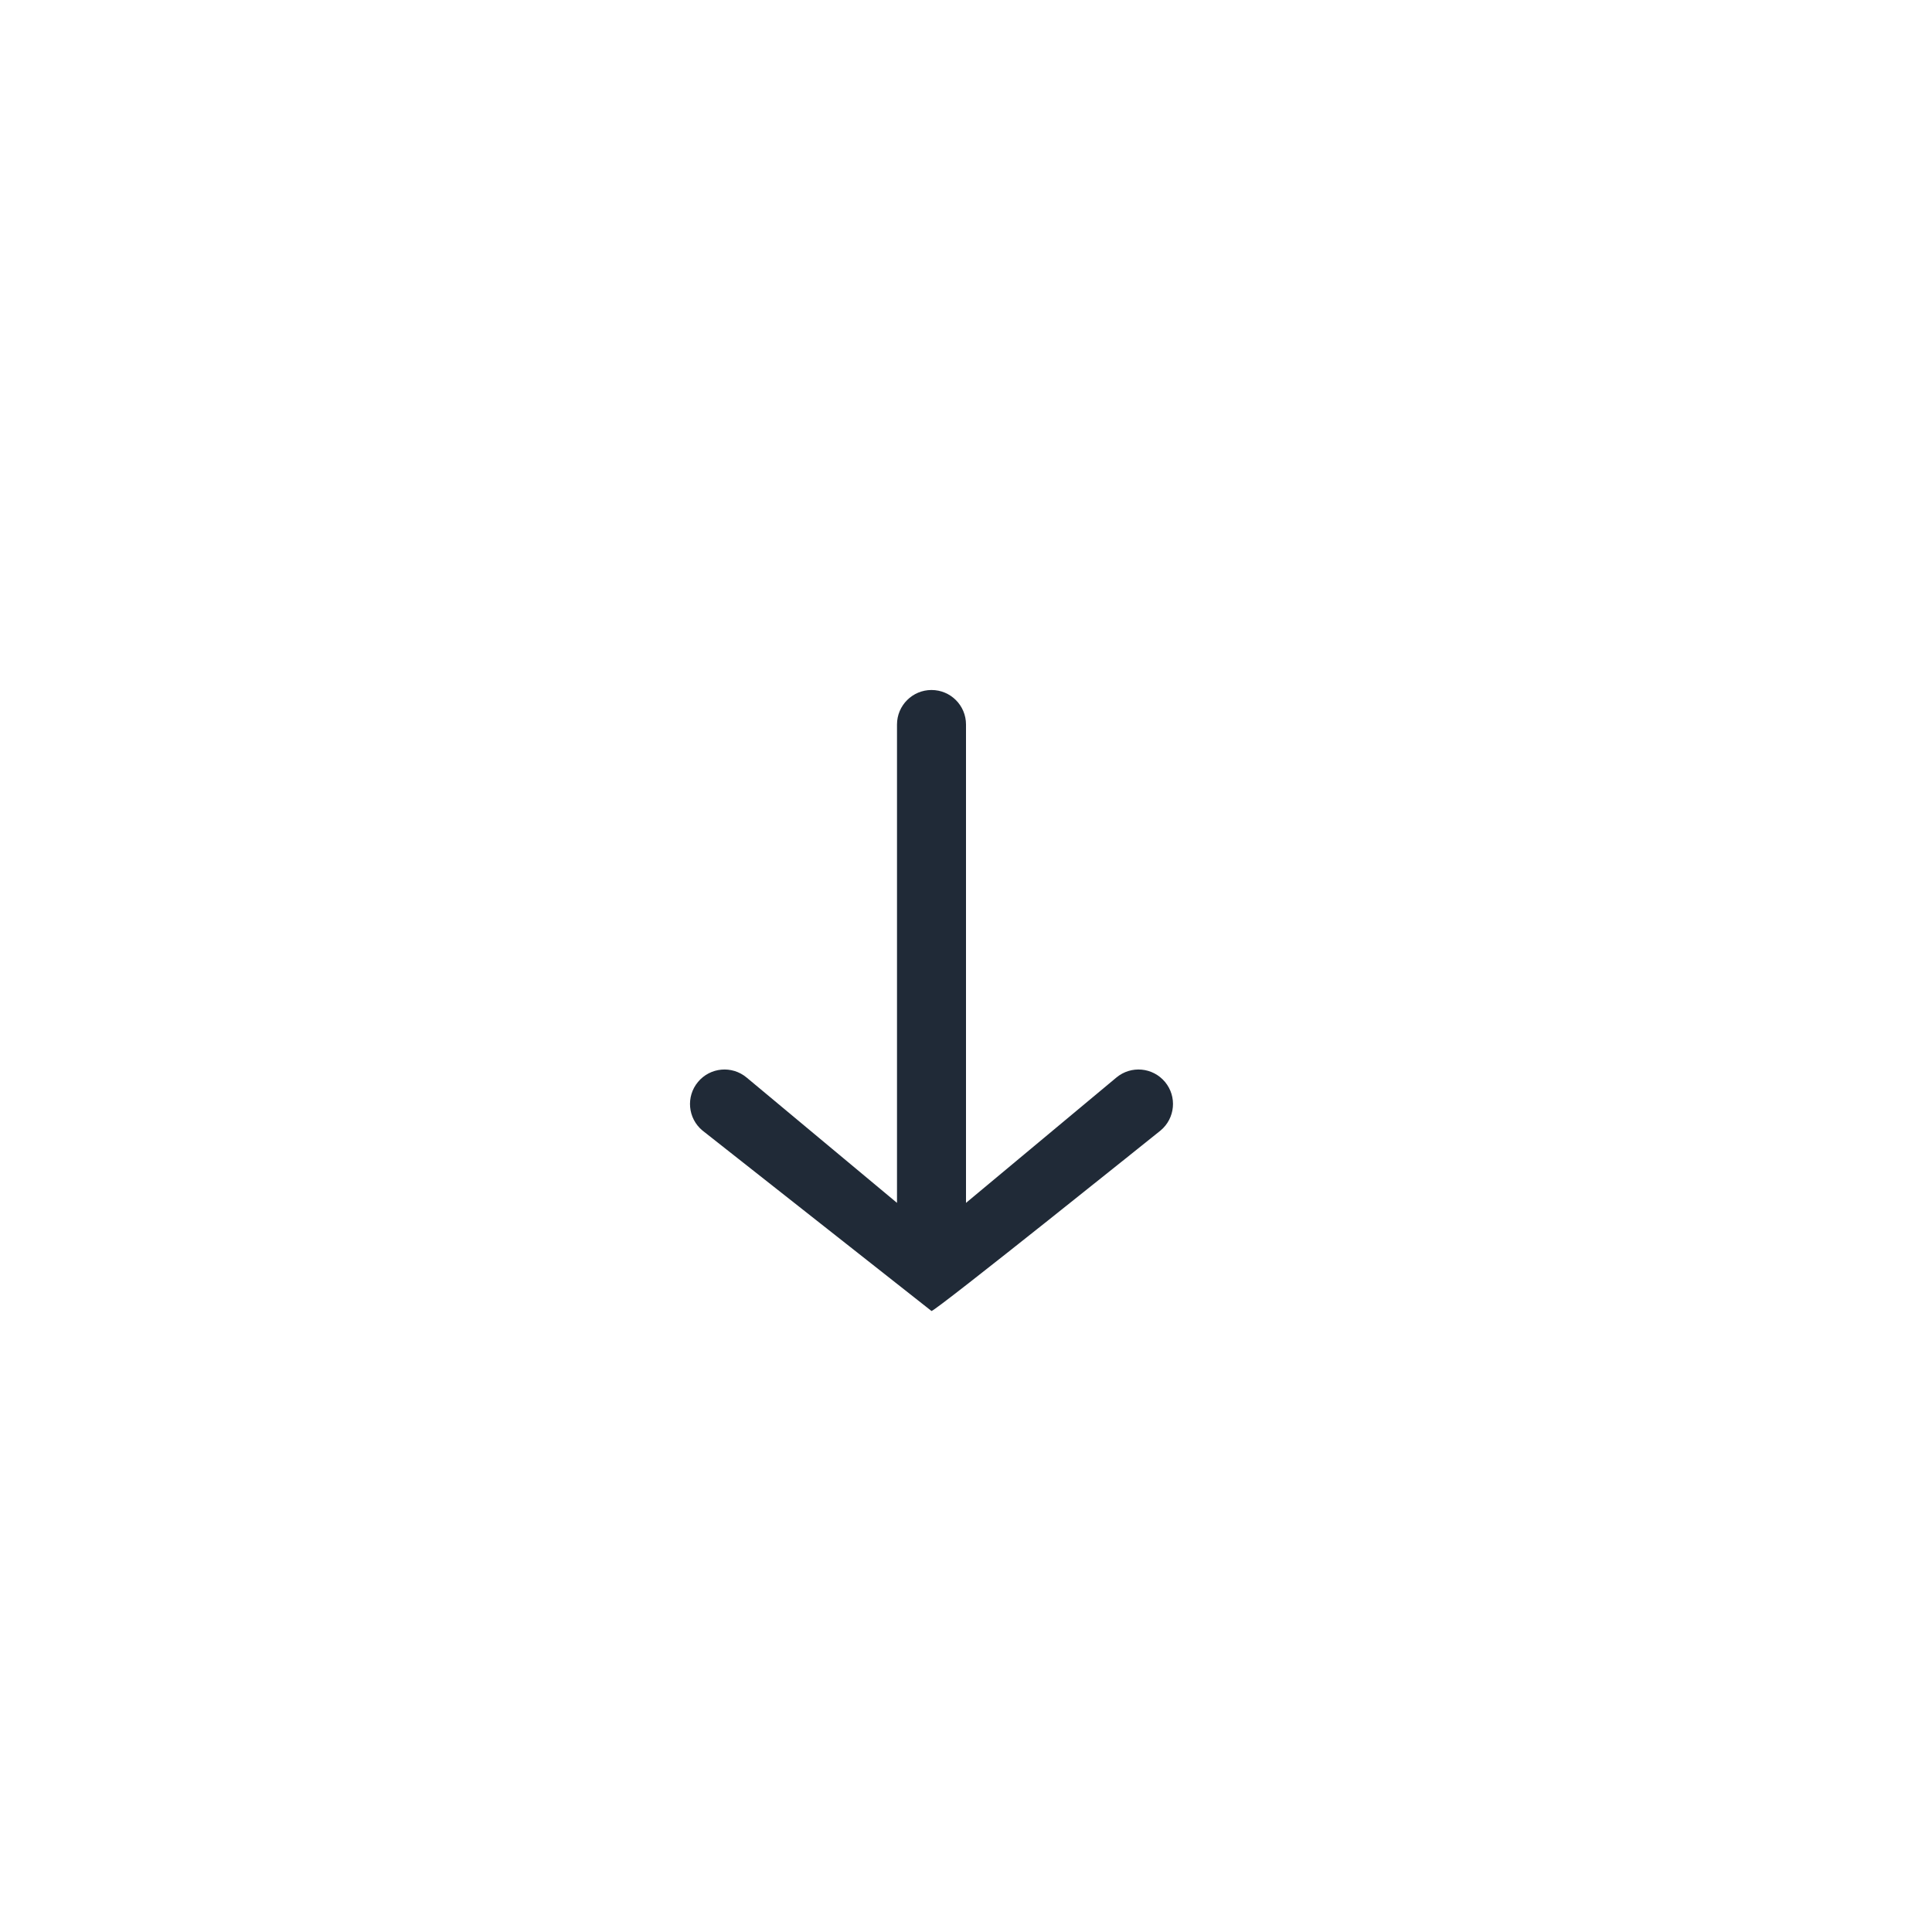
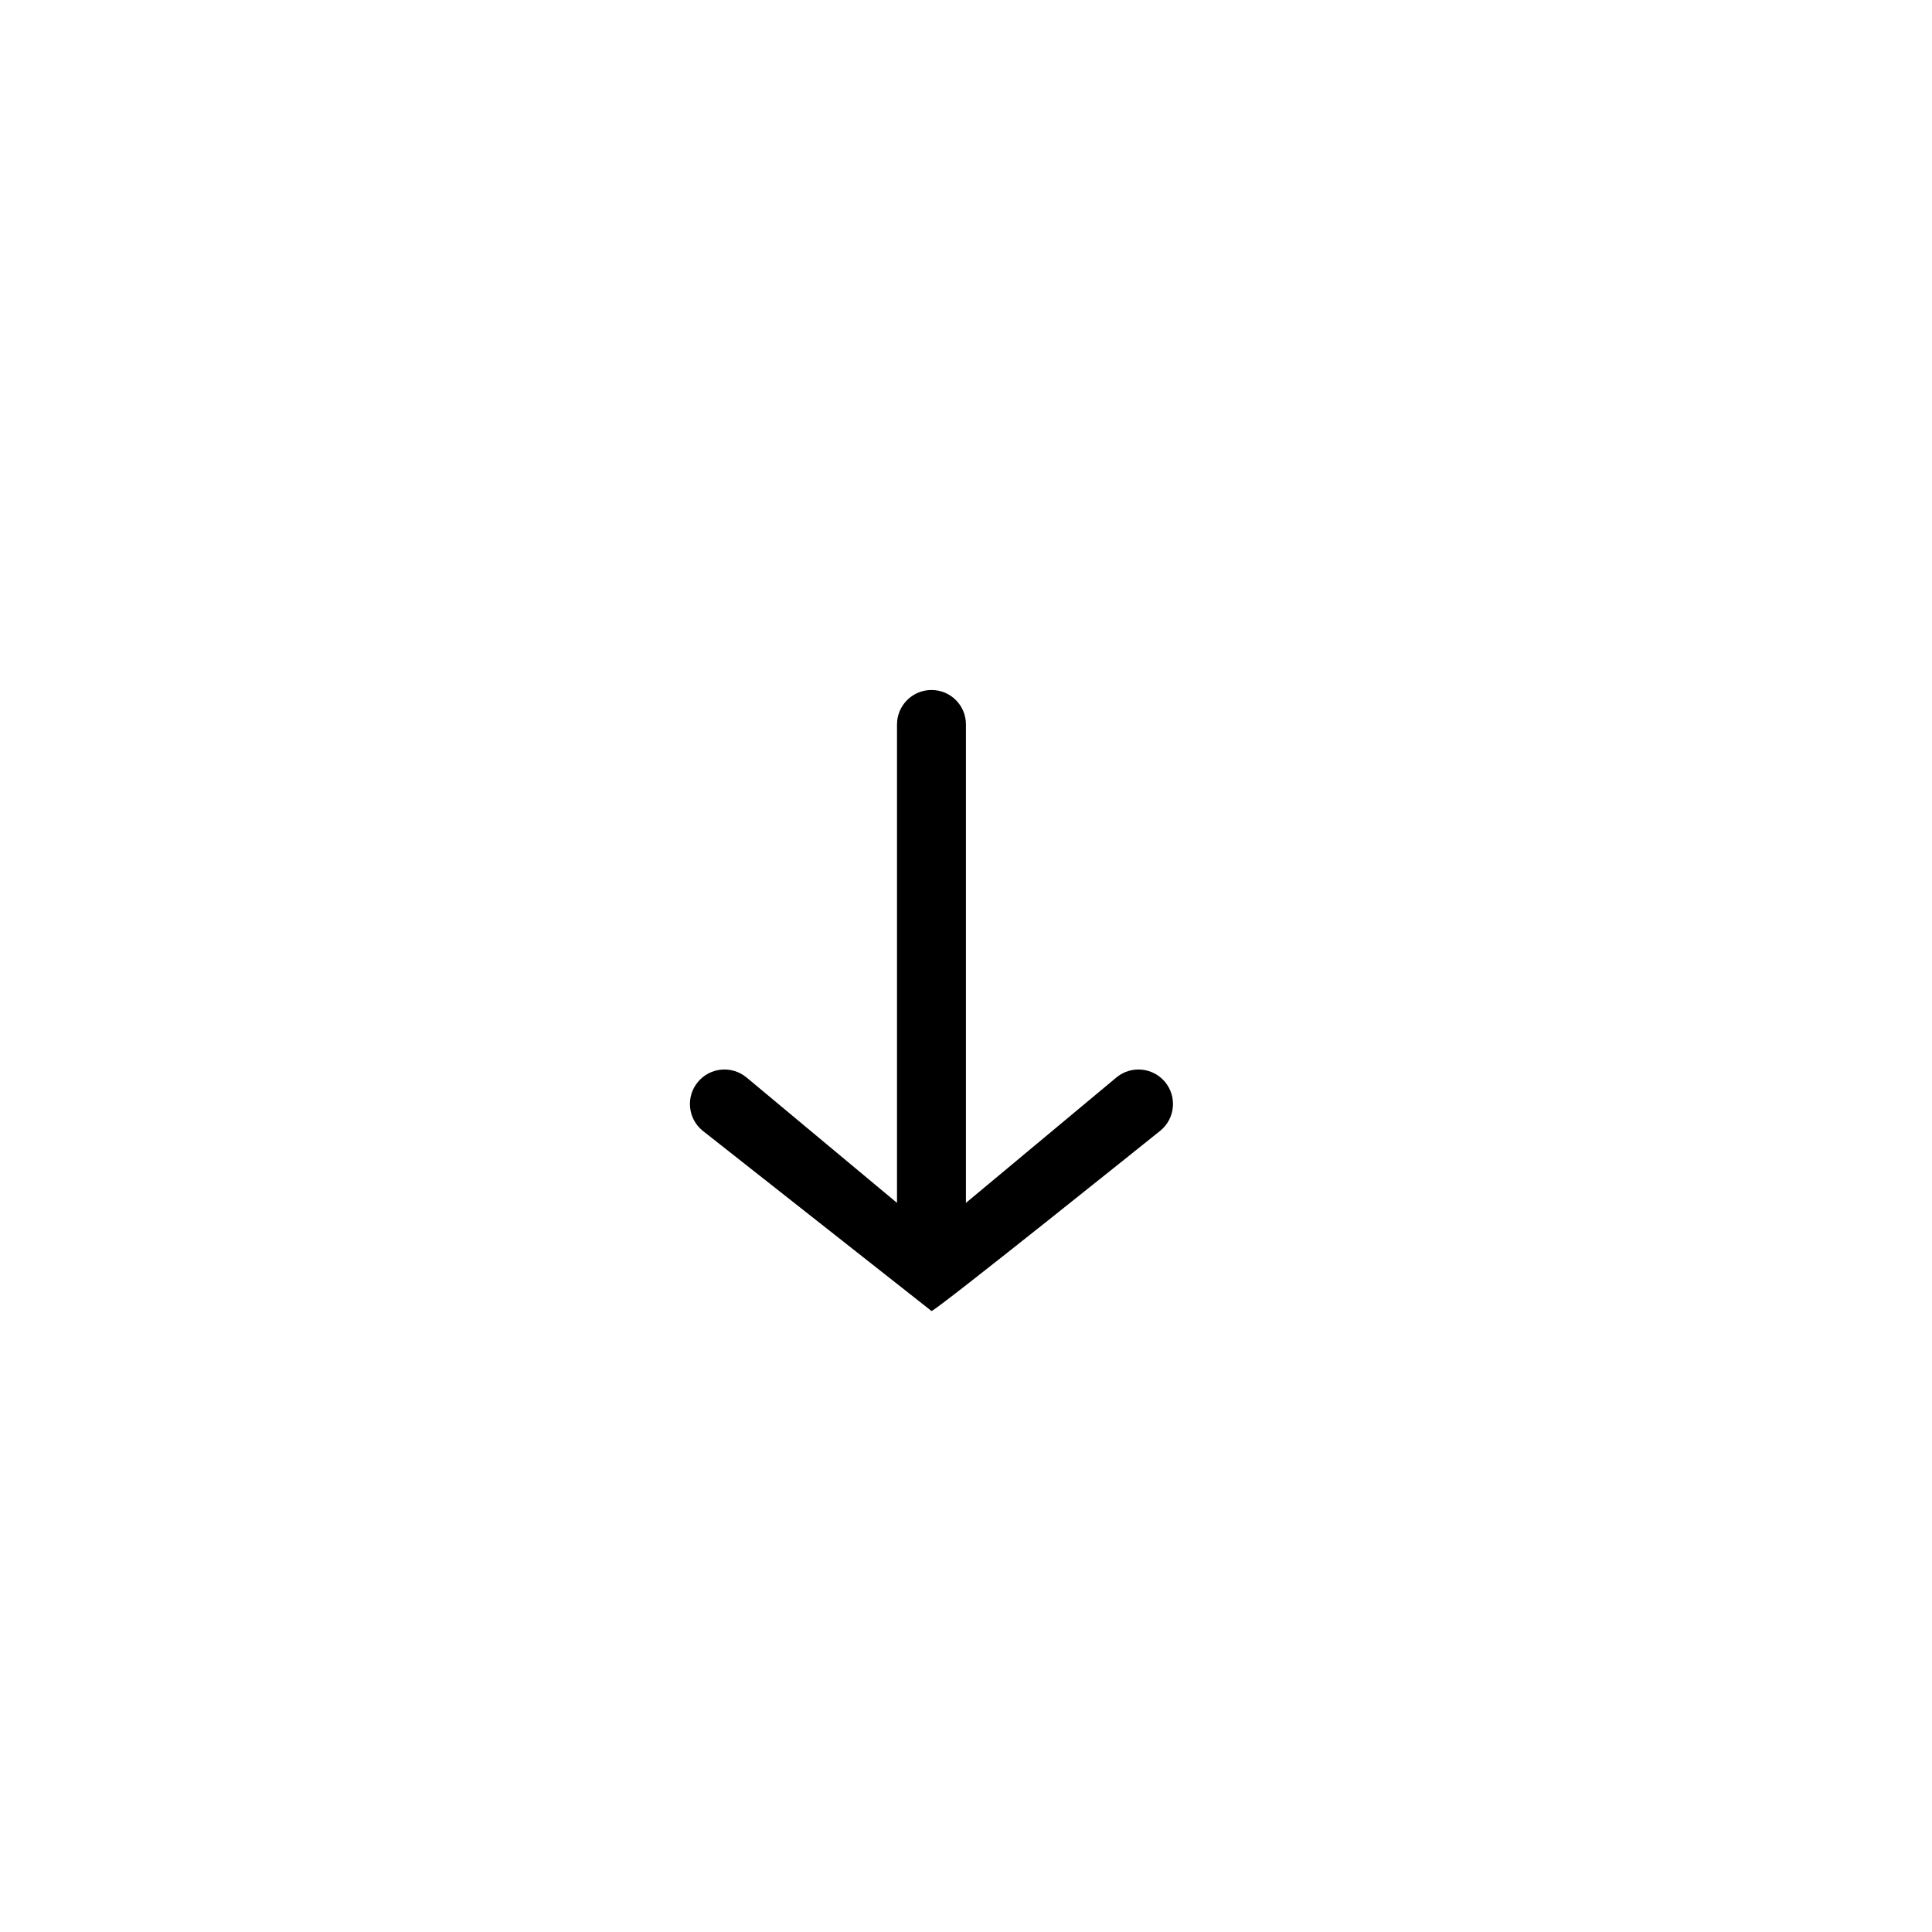
- <svg xmlns="http://www.w3.org/2000/svg" xmlns:xlink="http://www.w3.org/1999/xlink" width="28" height="28" viewBox="0 0 28 28" version="1.1">
-   <g id="Canvas" transform="translate(-396 -1774)">
-     <g id="Icon/Presta/White/Settings">
-       <g id="Icon/Presta/White/Arrow Down">
-         <g id="Shape">
-           <use xlink:href="#path0_fill" transform="translate(406 1784)" fill="#202A37" />
-         </g>
-       </g>
-     </g>
-   </g>
+ <svg xmlns="http://www.w3.org/2000/svg" xmlns:xlink="http://www.w3.org/1999/xlink" width="28" height="28" id="set1-arrow-down">
+   <use xlink:href="#a" transform="translate(10 10)" />
  <defs>
-     <path id="path0_fill" d="M 3.5 0C 3.224 0 3 0.224 3 0.5L 3 7.433L 0.82 5.616C 0.607 5.439 0.293 5.468 0.116 5.68C -0.061 5.892 -0.032 6.208 0.18 6.384L 3.5 9C 3.562 9 6.82 6.384 6.82 6.384C 7.032 6.207 7.061 5.892 6.884 5.68C 6.707 5.468 6.393 5.439 6.18 5.616L 4 7.433L 4 0.5C 4 0.224 3.777 0 3.5 0Z" />
+     <path id="a" d="M3.5 0c-.277 0-.5.224-.5.5V7.433L.82 5.616c-.214-.177-.528-.148-.705.064-.177.212-.148.528.064.704L3.5 9c.062 0 3.32-2.616 3.32-2.616.212-.177.241-.492.064-.704-.177-.212-.492-.241-.705-.064l-2.18 1.817V.5C4.0.224 3.777 0 3.5 0z" />
  </defs>
</svg>
